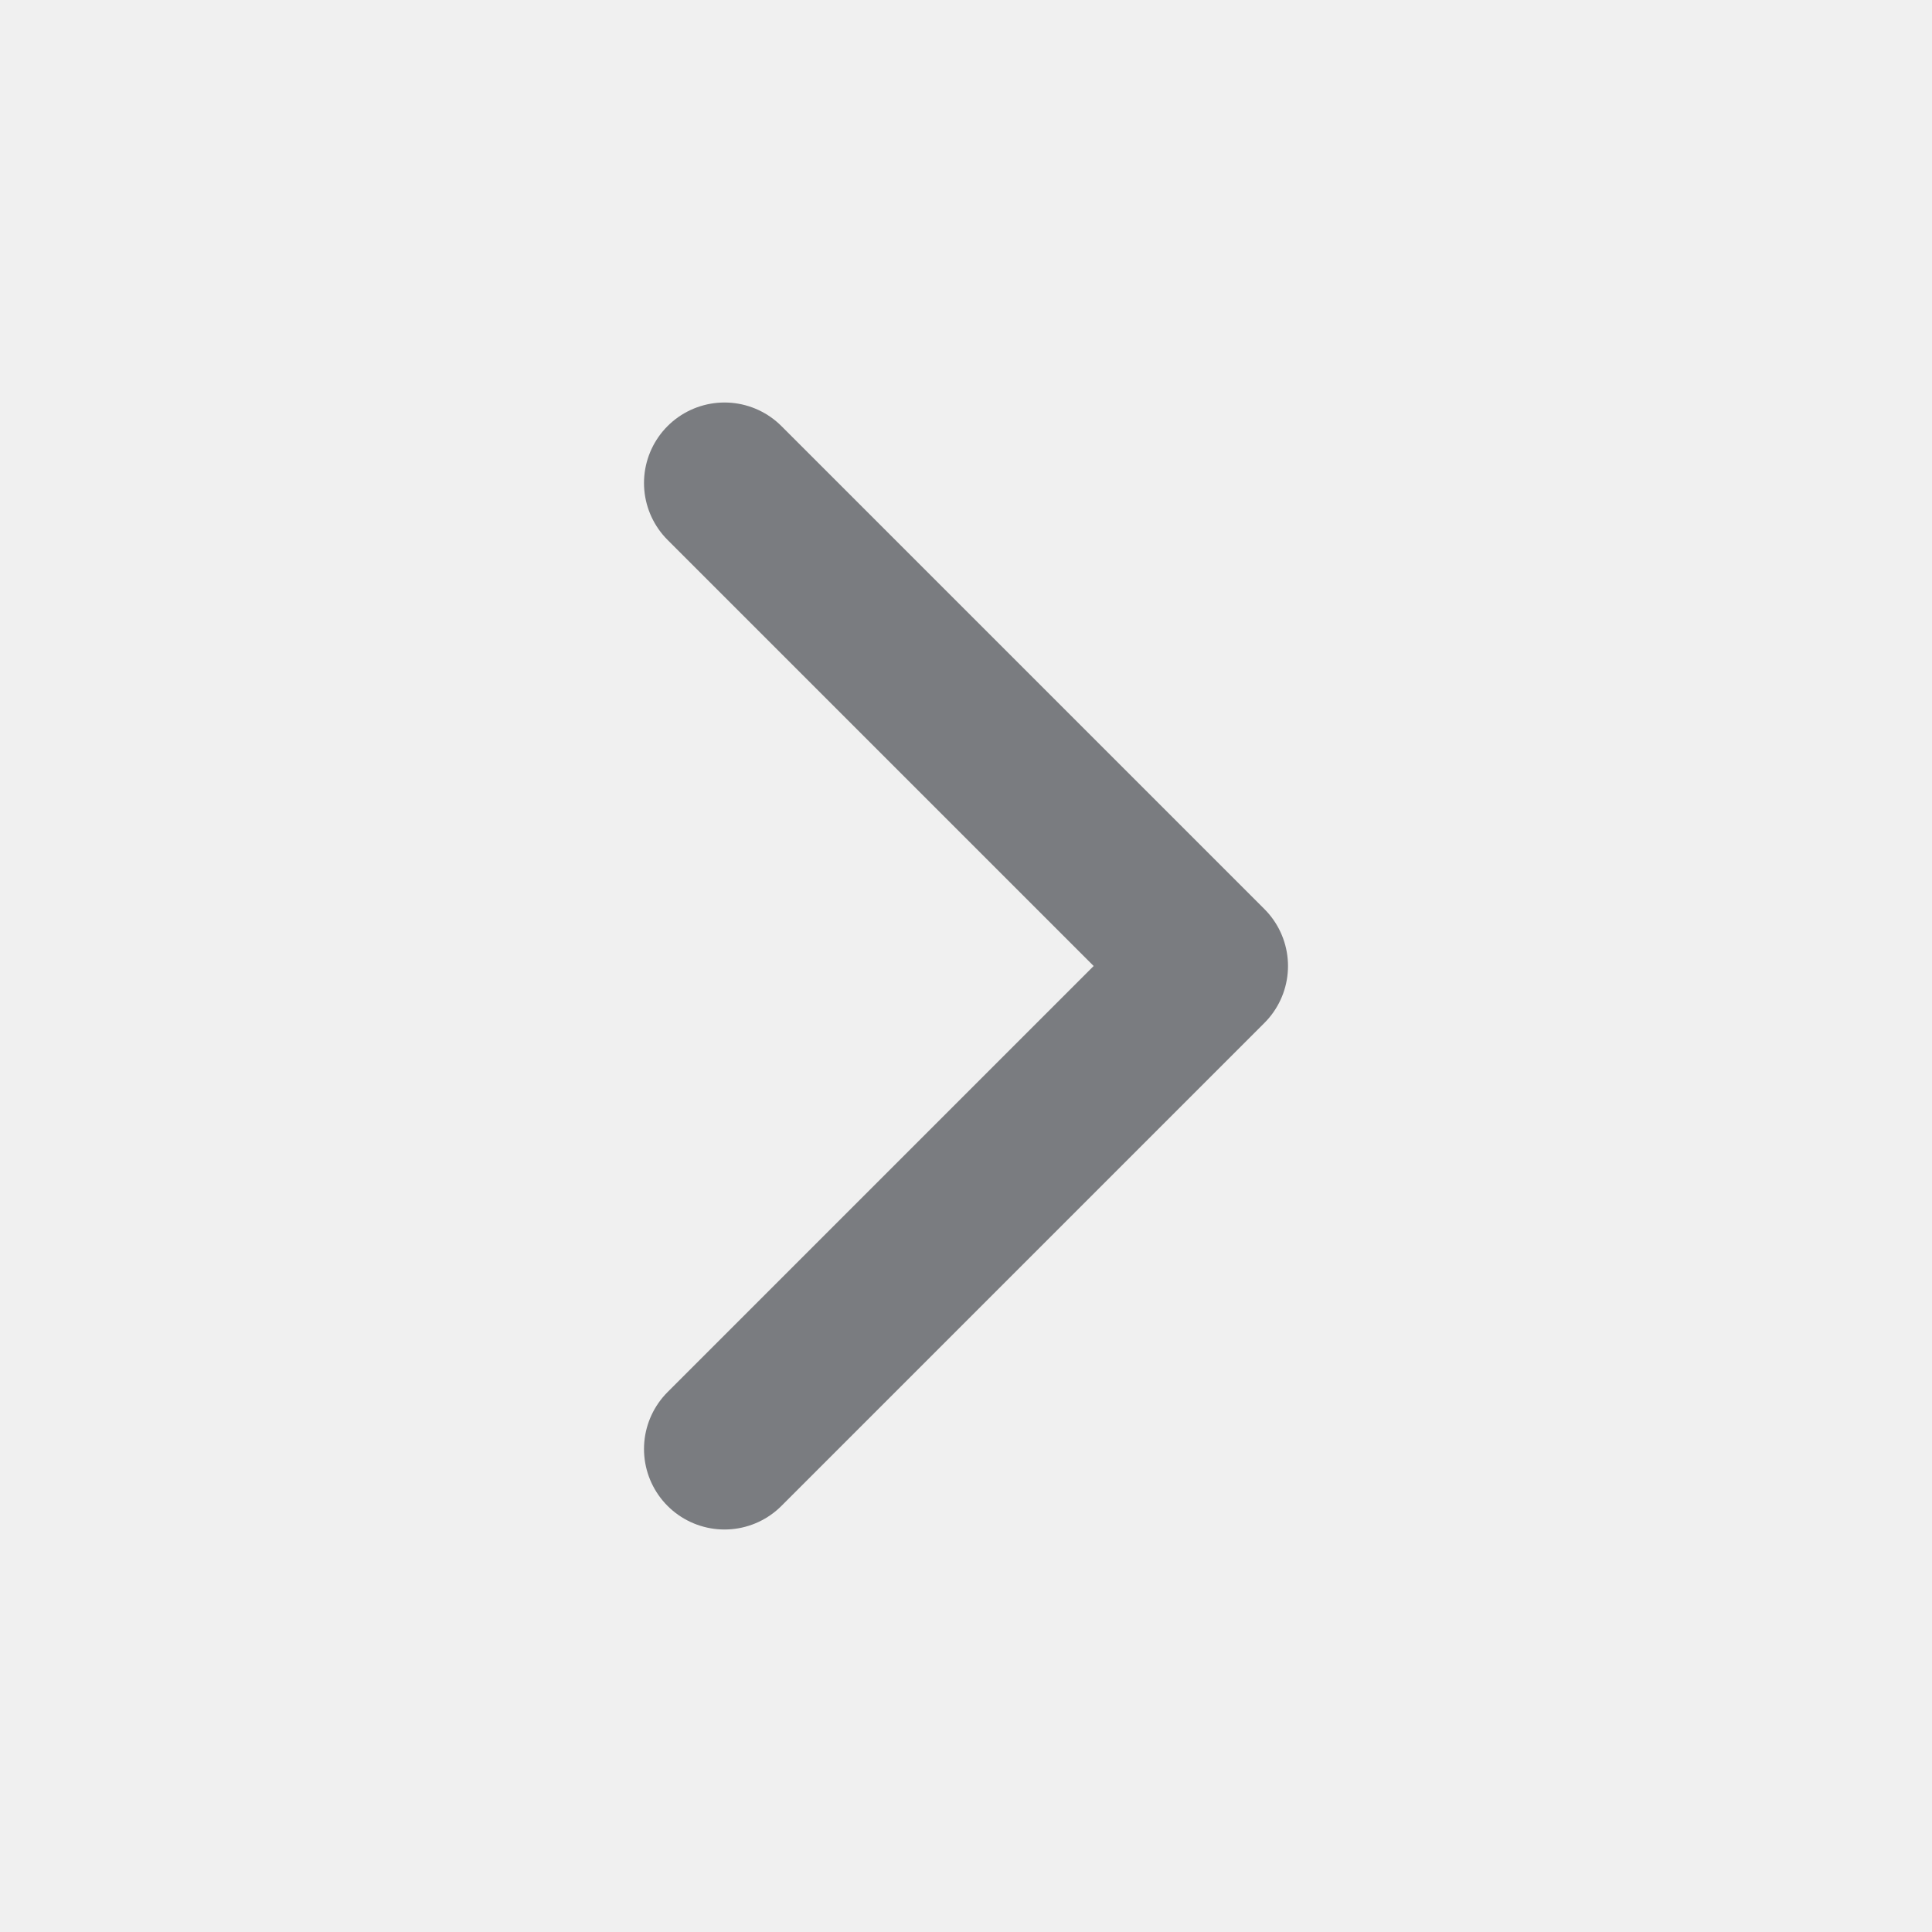
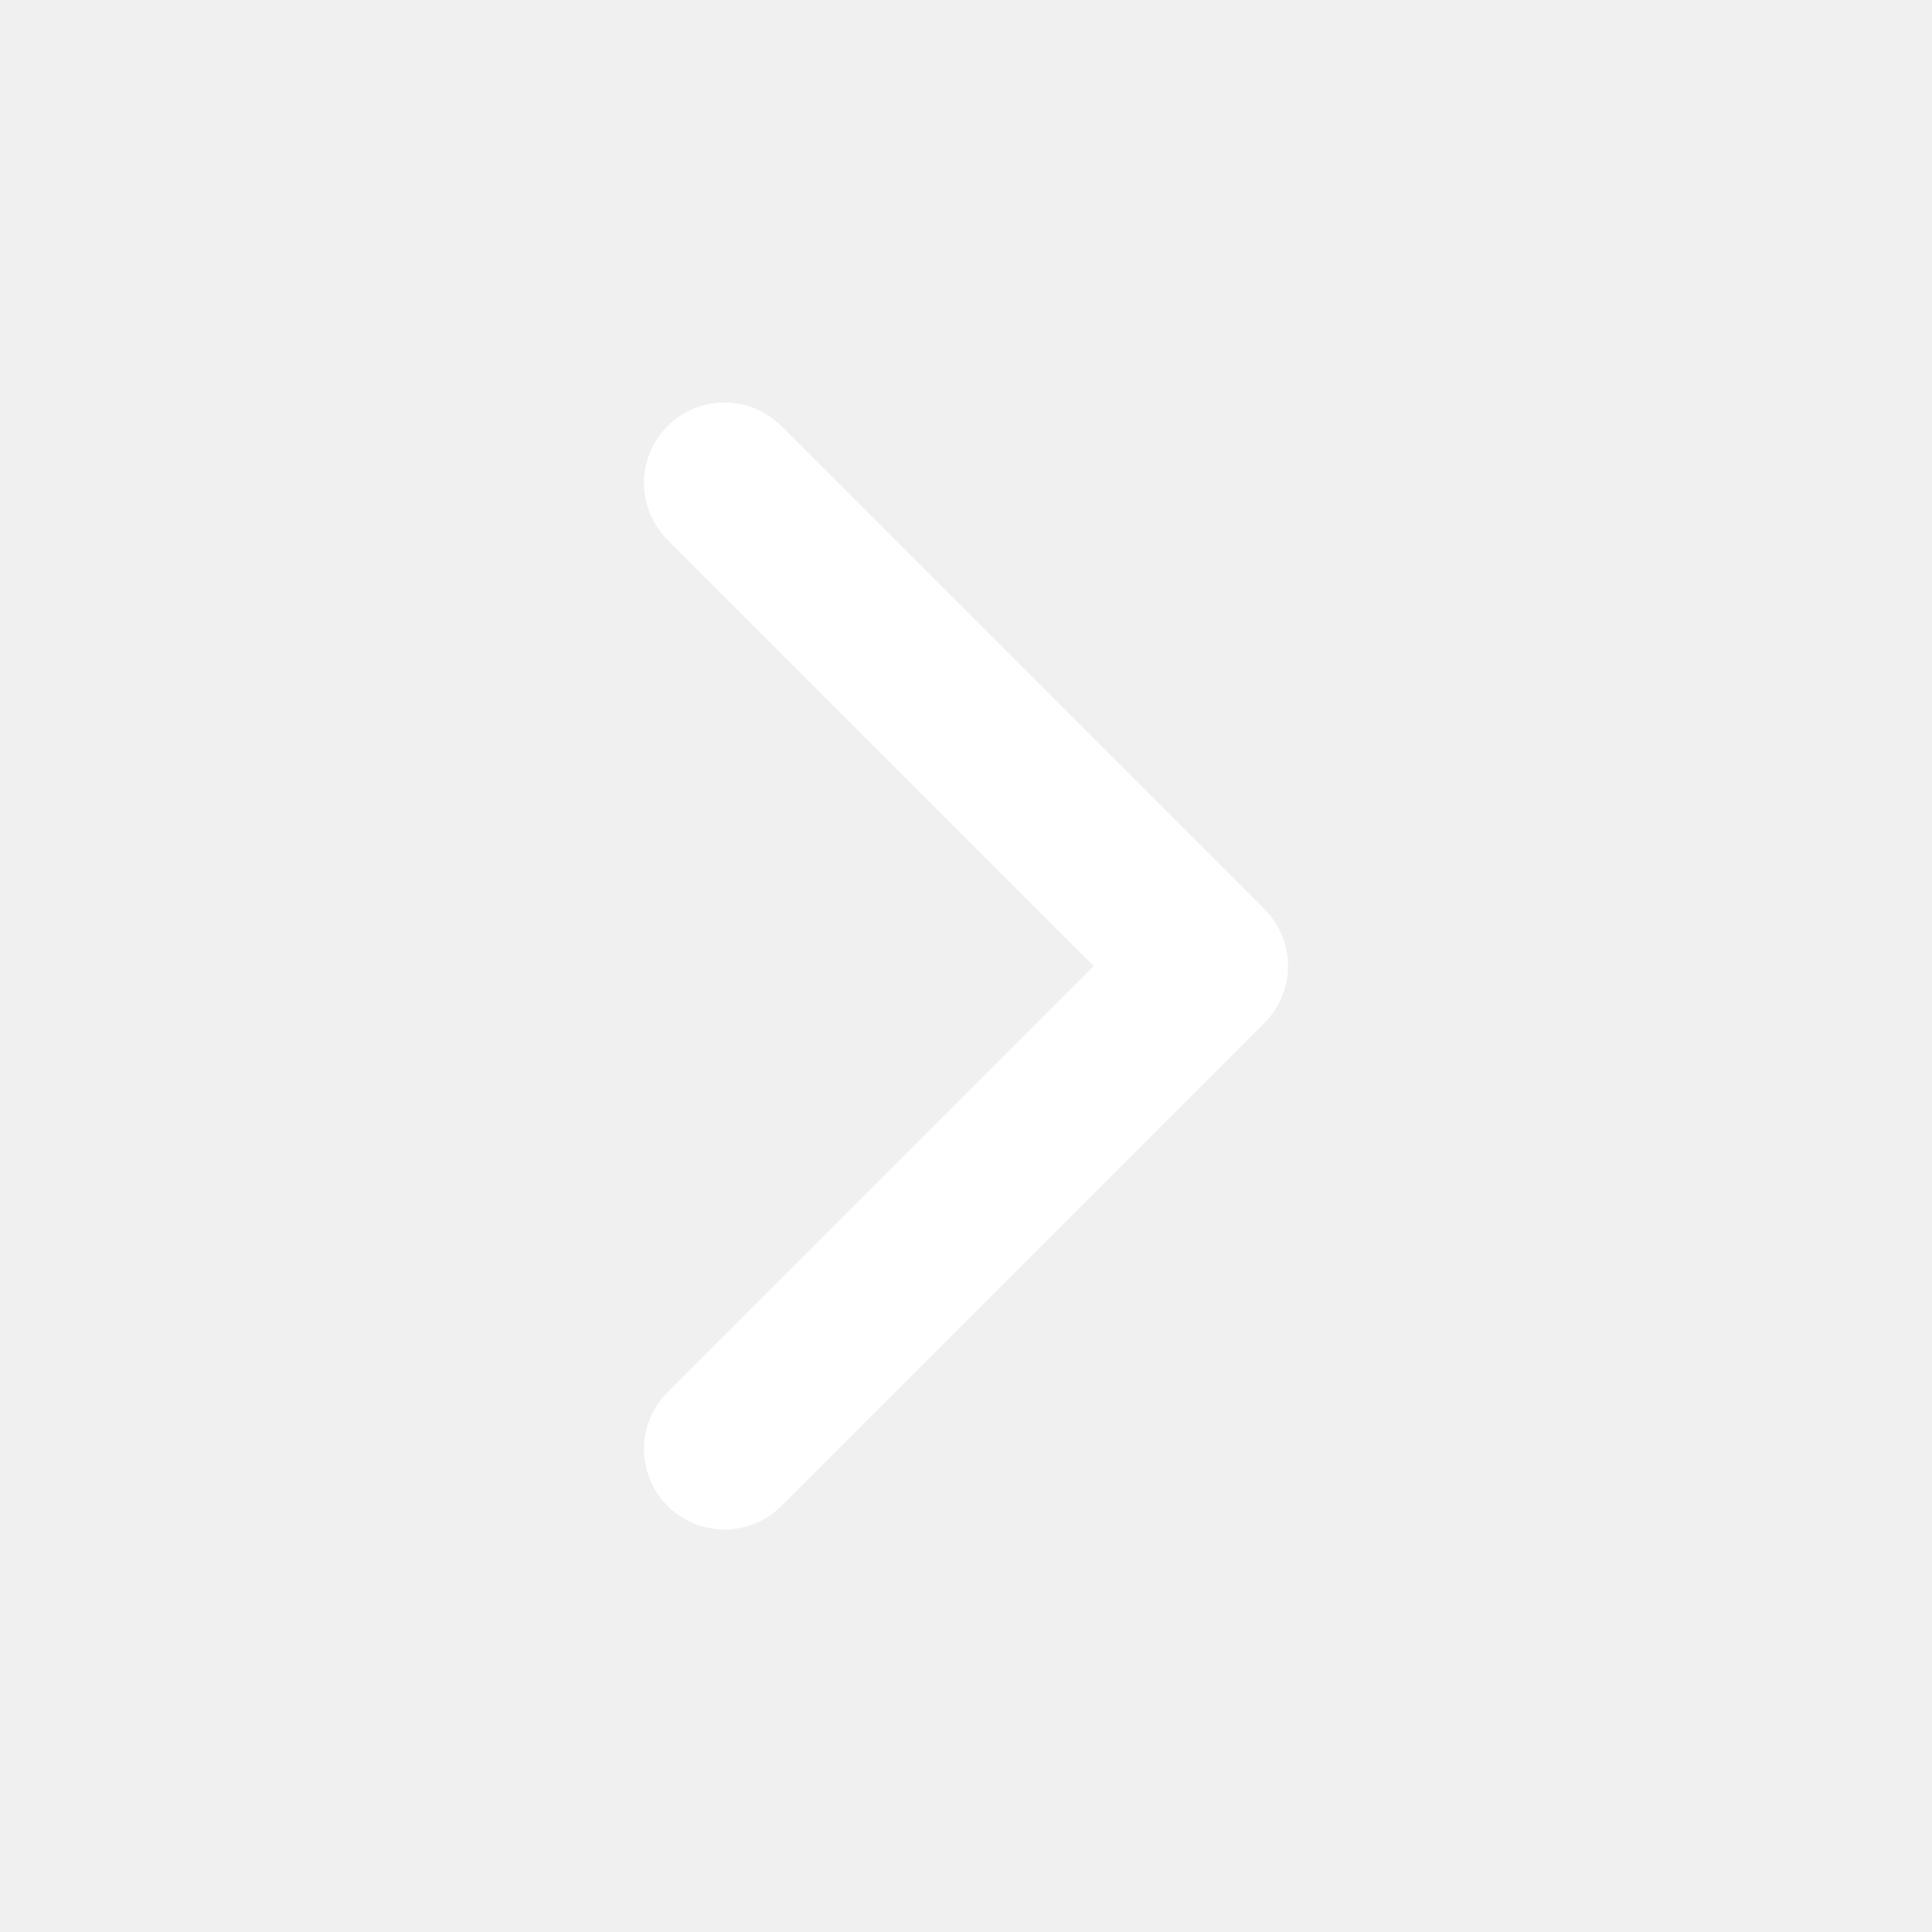
<svg xmlns="http://www.w3.org/2000/svg" viewBox="0 0 24 24" fill="none">
  <g id="SVGRepo_bgCarrier" stroke-width="0" />
  <g id="SVGRepo_tracerCarrier" stroke-linecap="round" stroke-linejoin="round" />
  <g id="SVGRepo_iconCarrier">
-     <path d="M9 6L15 12L9 18" stroke="#7a7c80" stroke-width="2" stroke-linecap="round" stroke-linejoin="round" />
+     <path d="M9 6L15 12L9 18" stroke="#ffffff" stroke-width="2" stroke-linecap="round" stroke-linejoin="round" />
  </g>
</svg>
